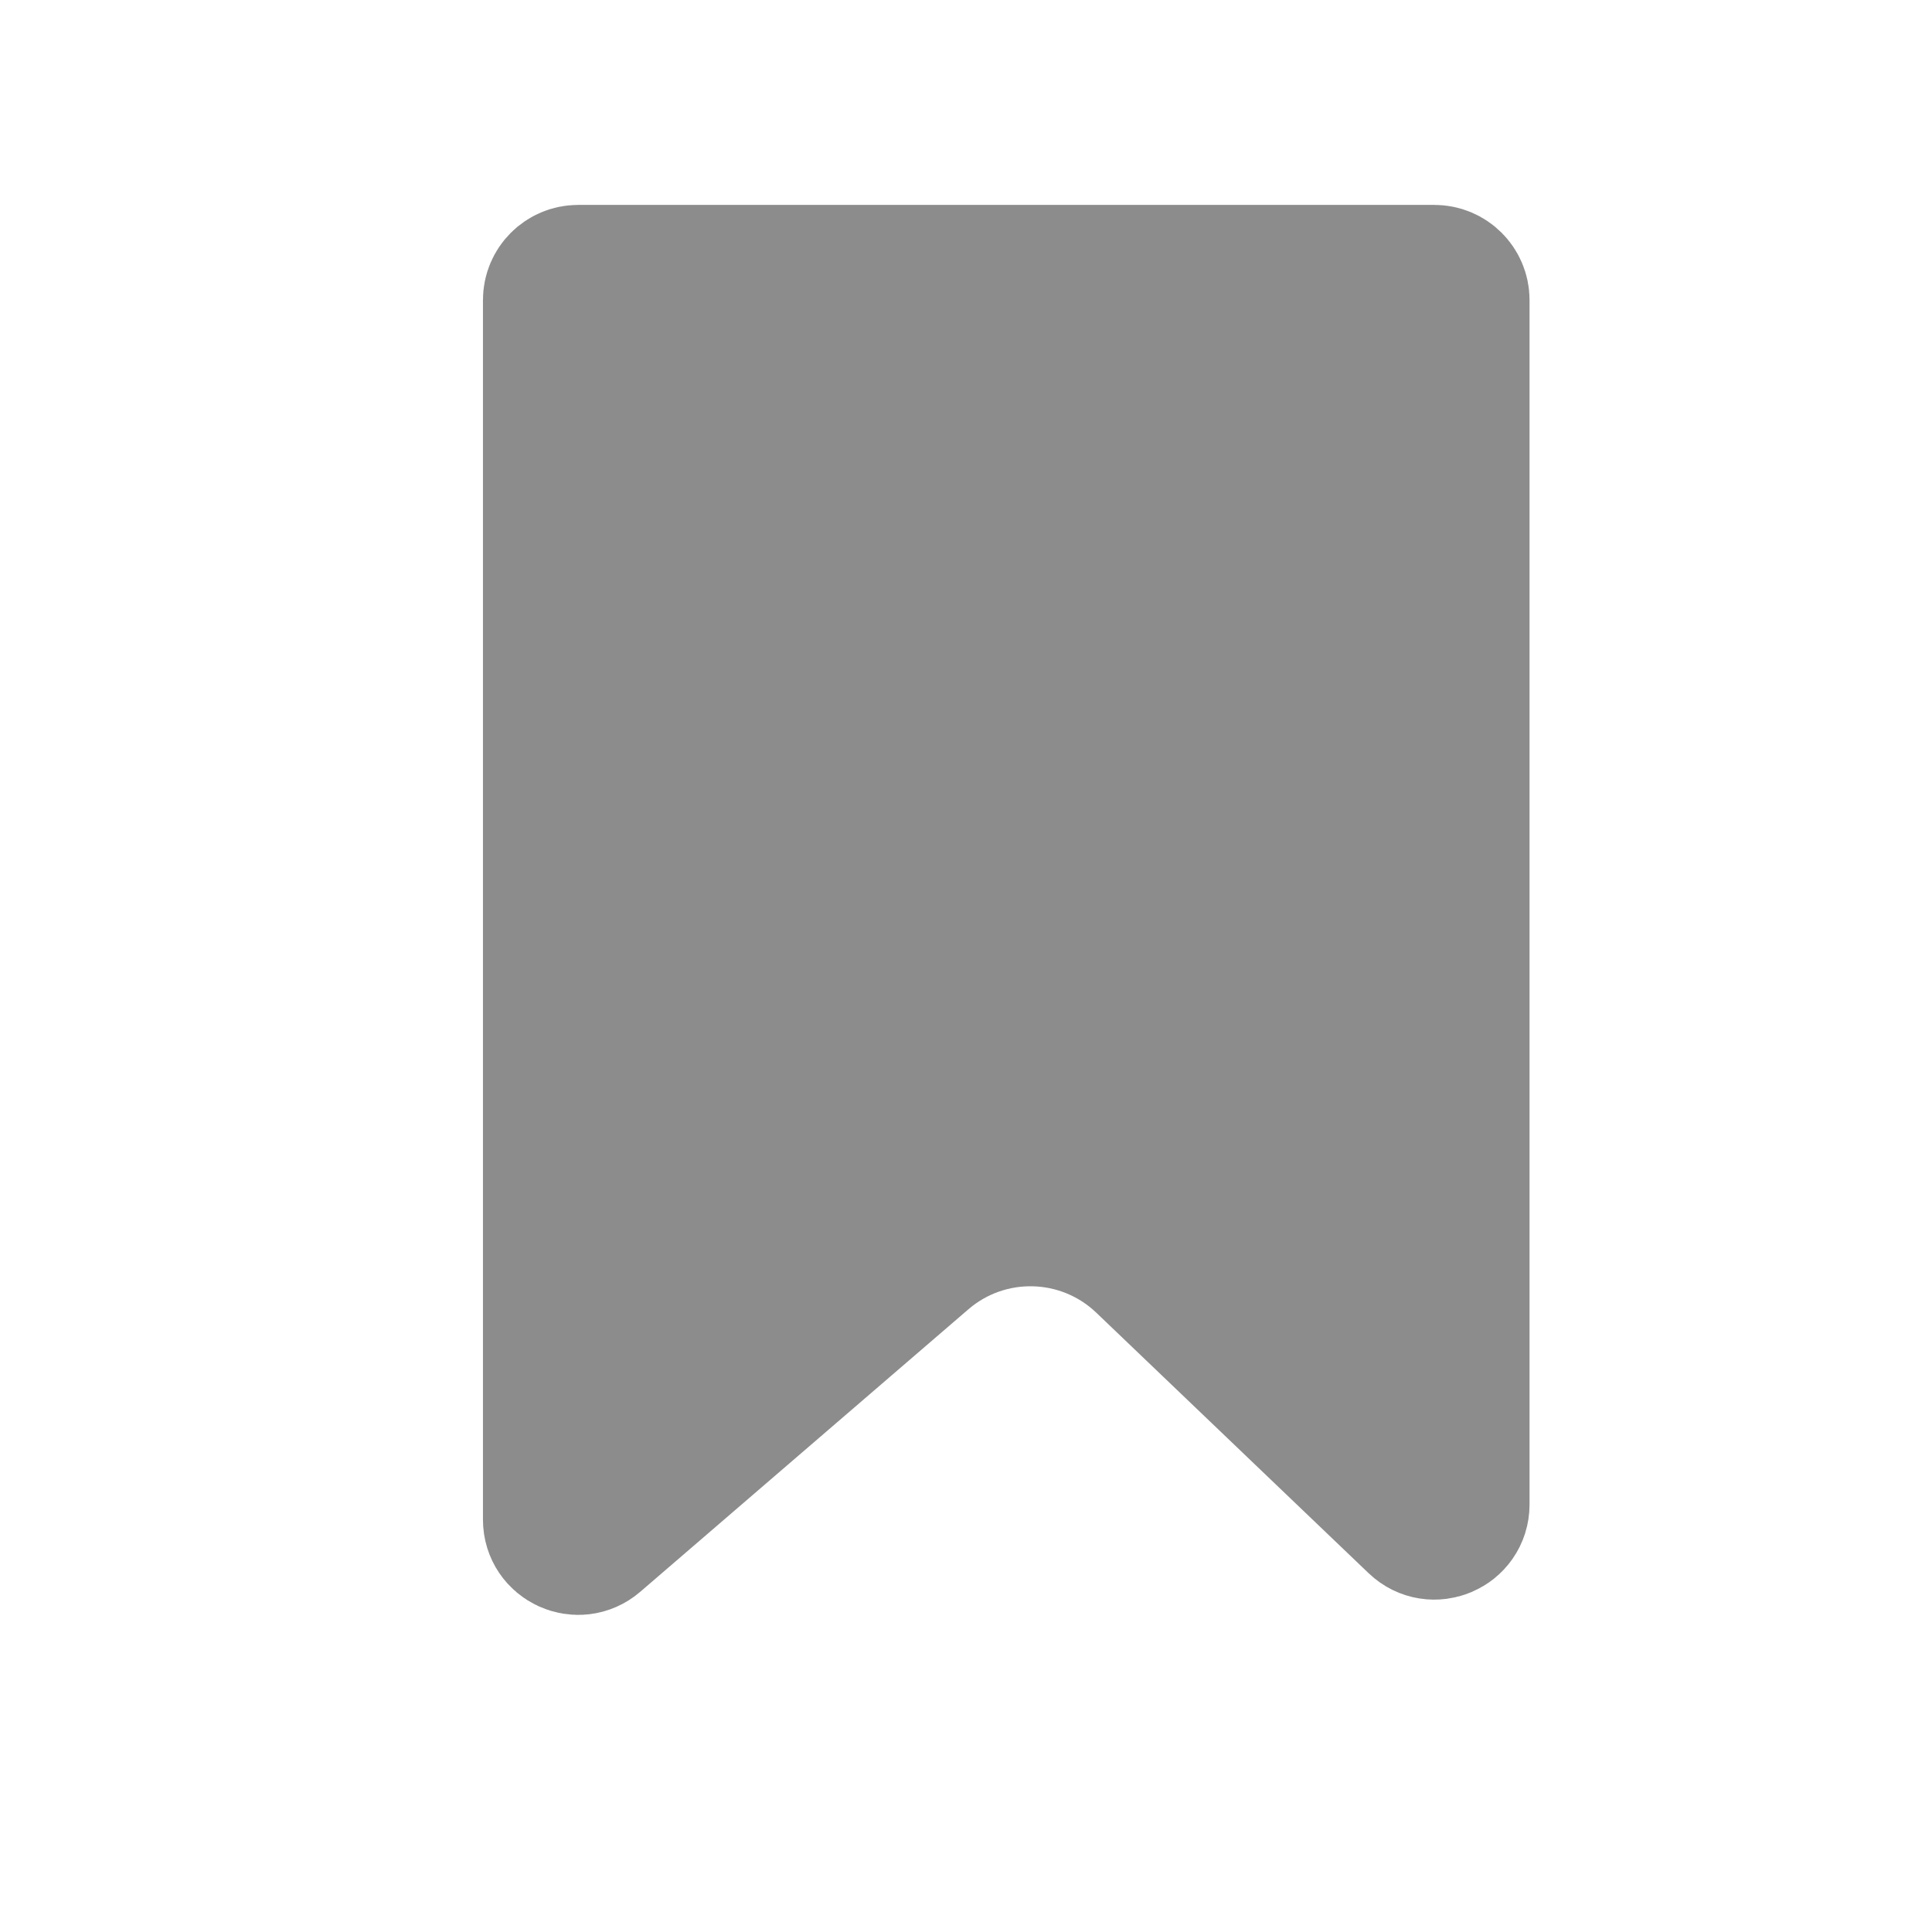
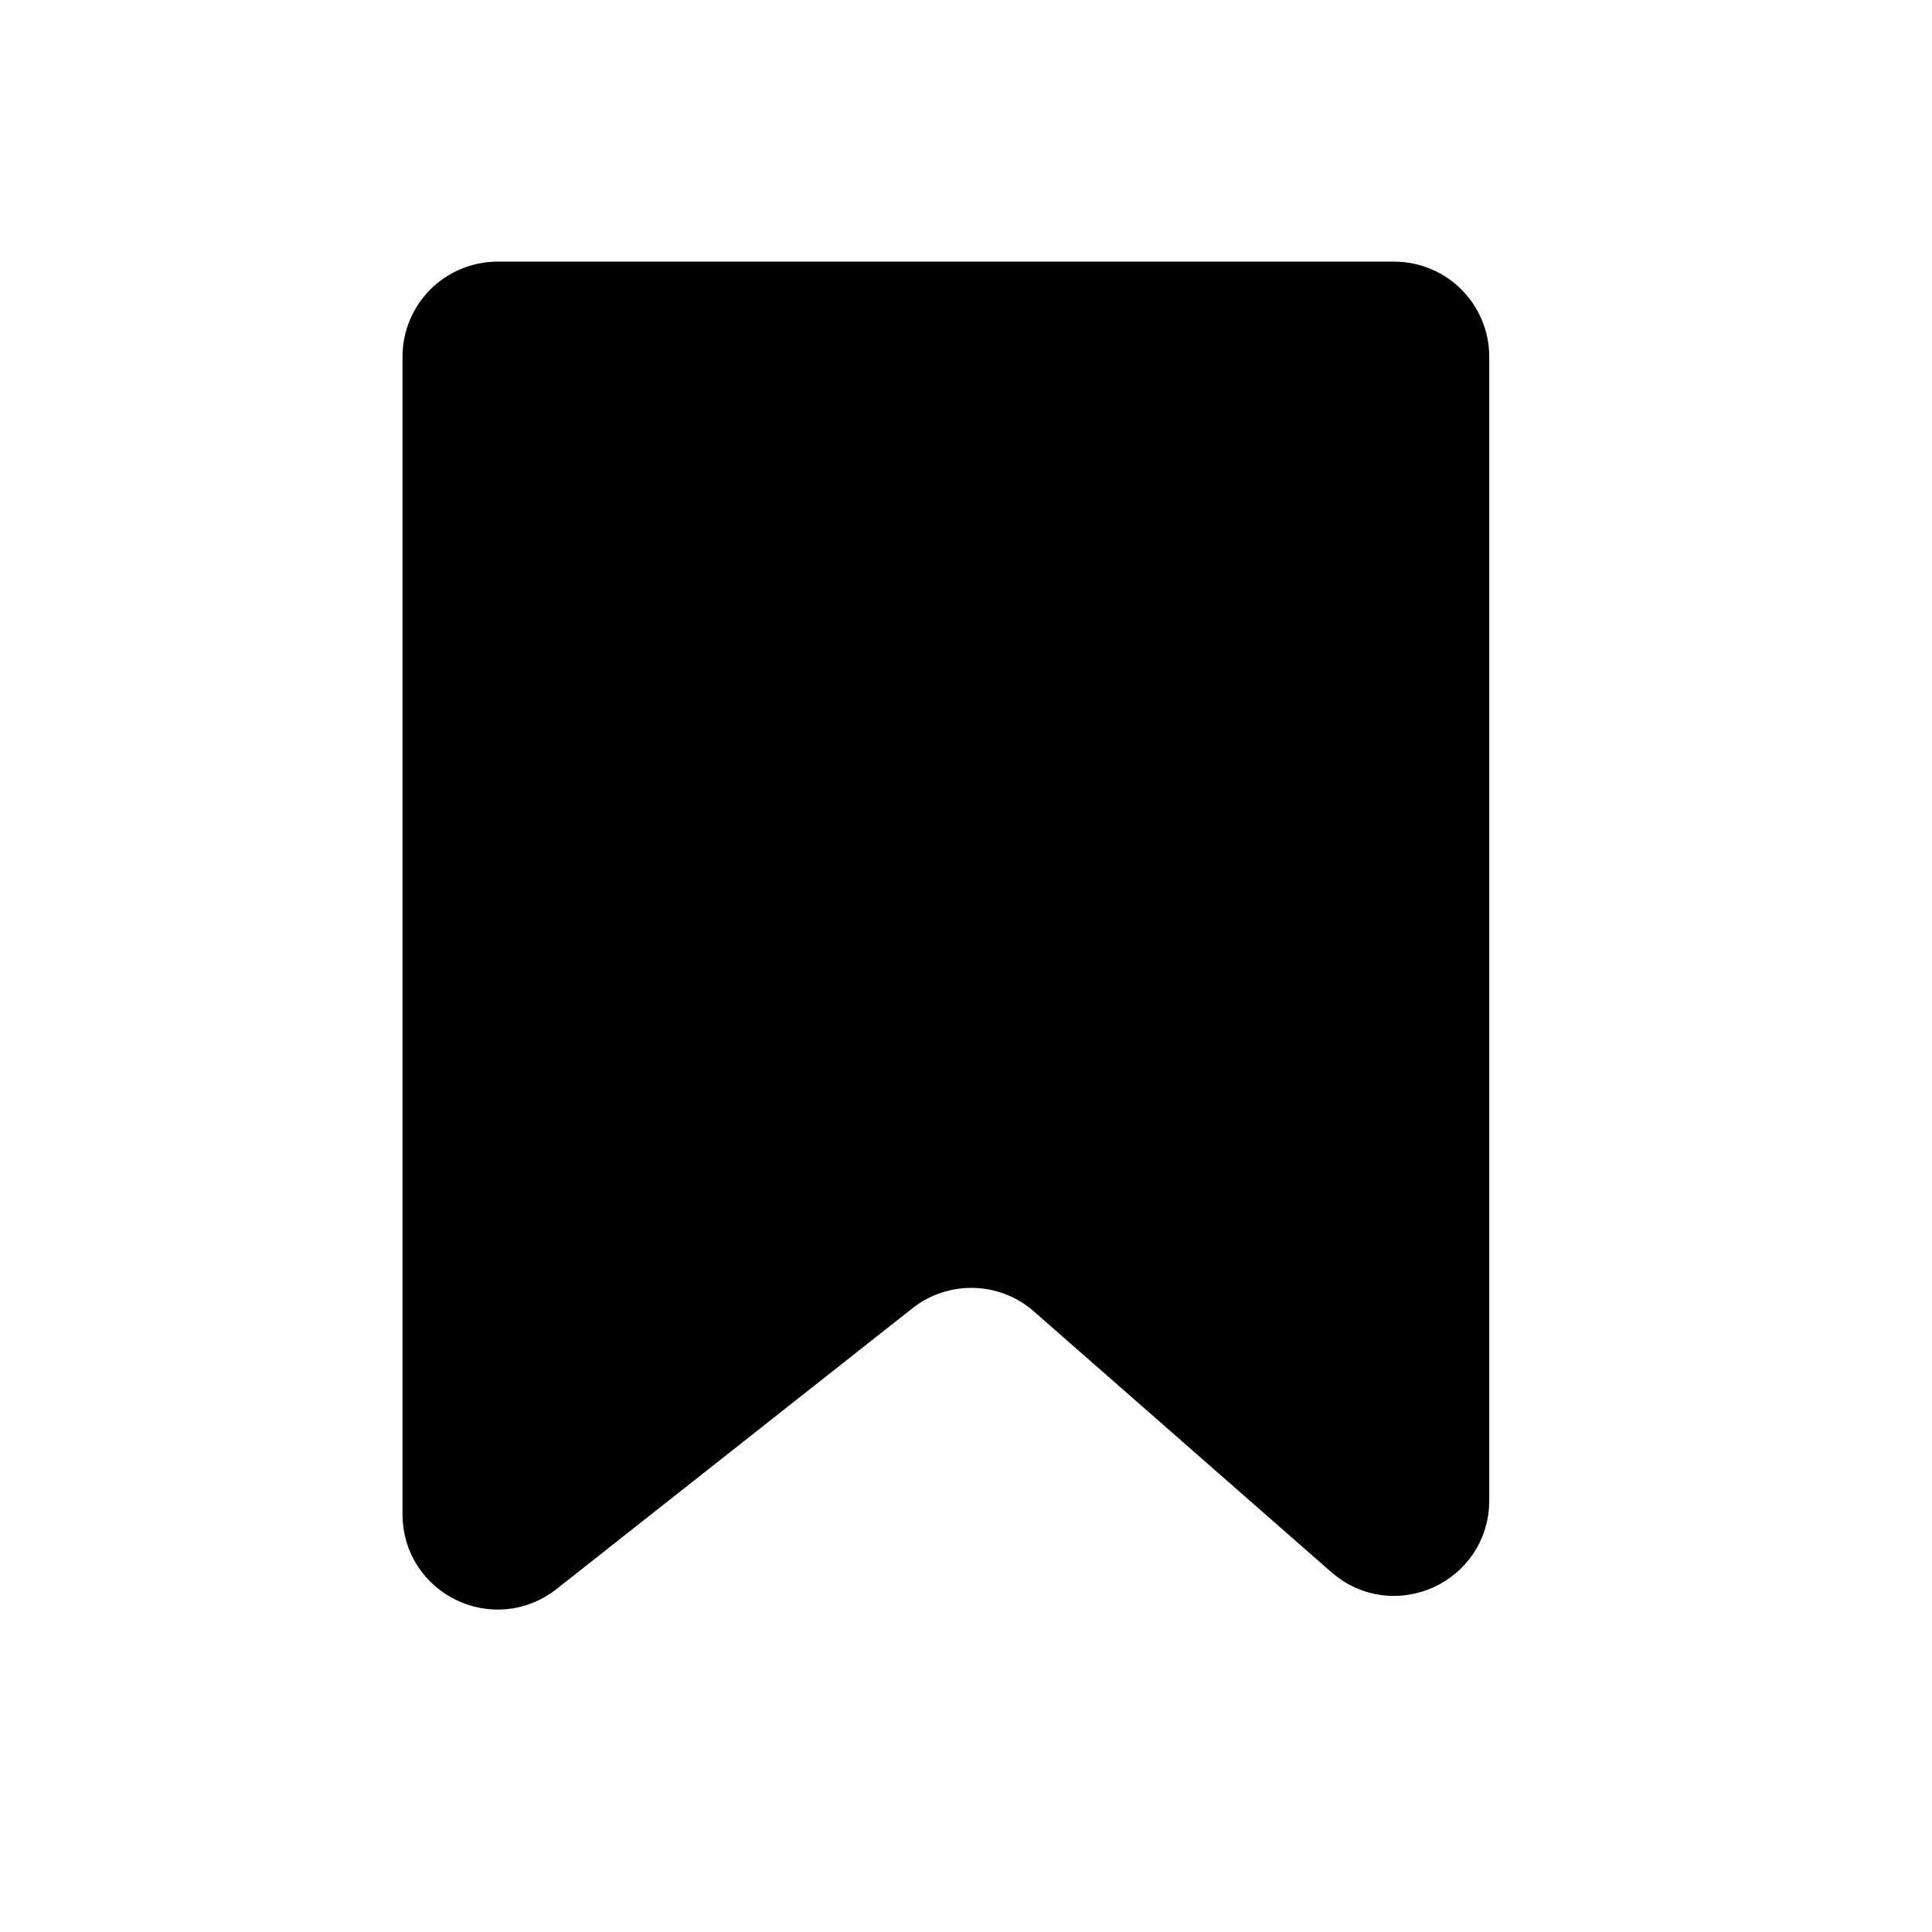
<svg xmlns="http://www.w3.org/2000/svg" width="24" height="24" viewBox="0 0 24 24" fill="none">
-   <path fill="#8C8C8C" d="M6.886 18.878V3.727C6.886 3.564 7.019 3.432 7.182 3.432H17.818C17.981 3.432 18.114 3.564 18.114 3.727V12V18.689C18.114 18.949 17.802 19.082 17.614 18.902L14.23 15.665C13.46 14.93 12.258 14.898 11.451 15.593L7.375 19.102C7.183 19.267 6.886 19.131 6.886 18.878Z" stroke="#8C8C8C" stroke-width="1.773" />
+   <path d="M5.5 18.812V4.432C5.5 4.055 5.805 3.75 6.182 3.75H17.318C17.695 3.75 18 4.055 18 4.432V12.25V18.642C18 19.228 17.309 19.541 16.869 19.155L13.174 15.916C12.565 15.381 11.66 15.358 11.024 15.86L6.604 19.347C6.157 19.7 5.5 19.382 5.5 18.812Z" fill="currentColor" stroke="currentColor" />
</svg>
